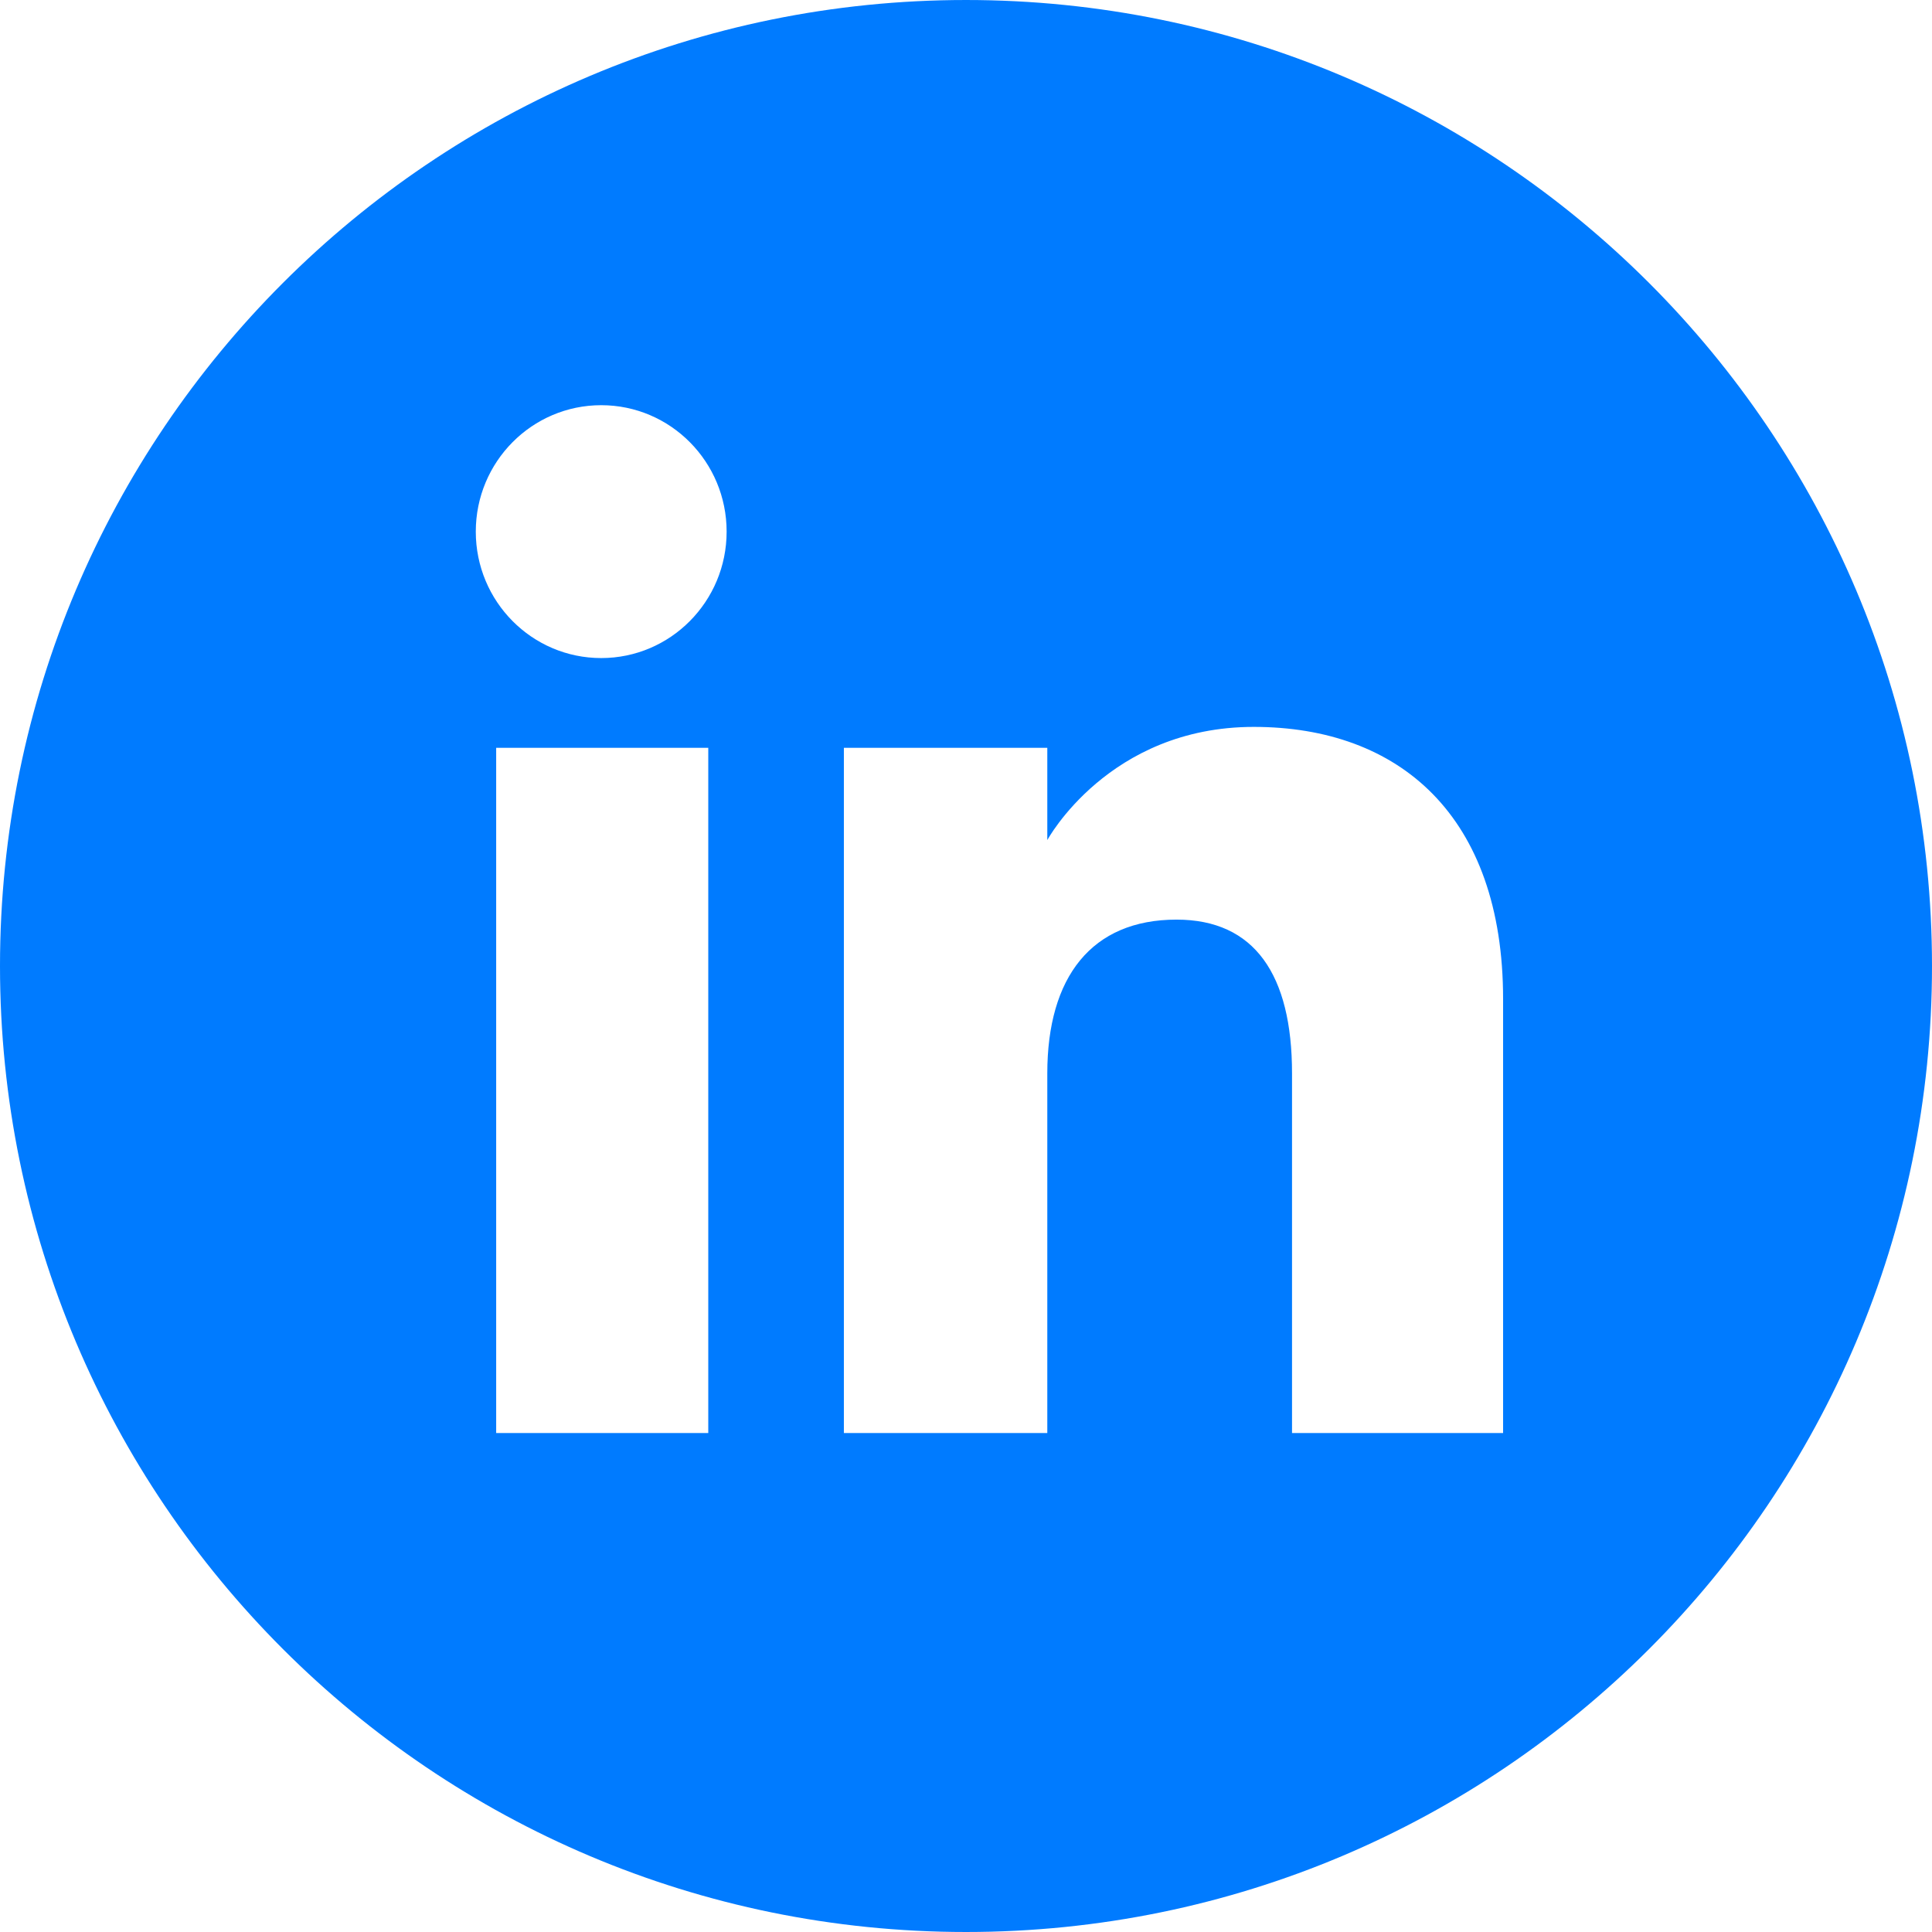
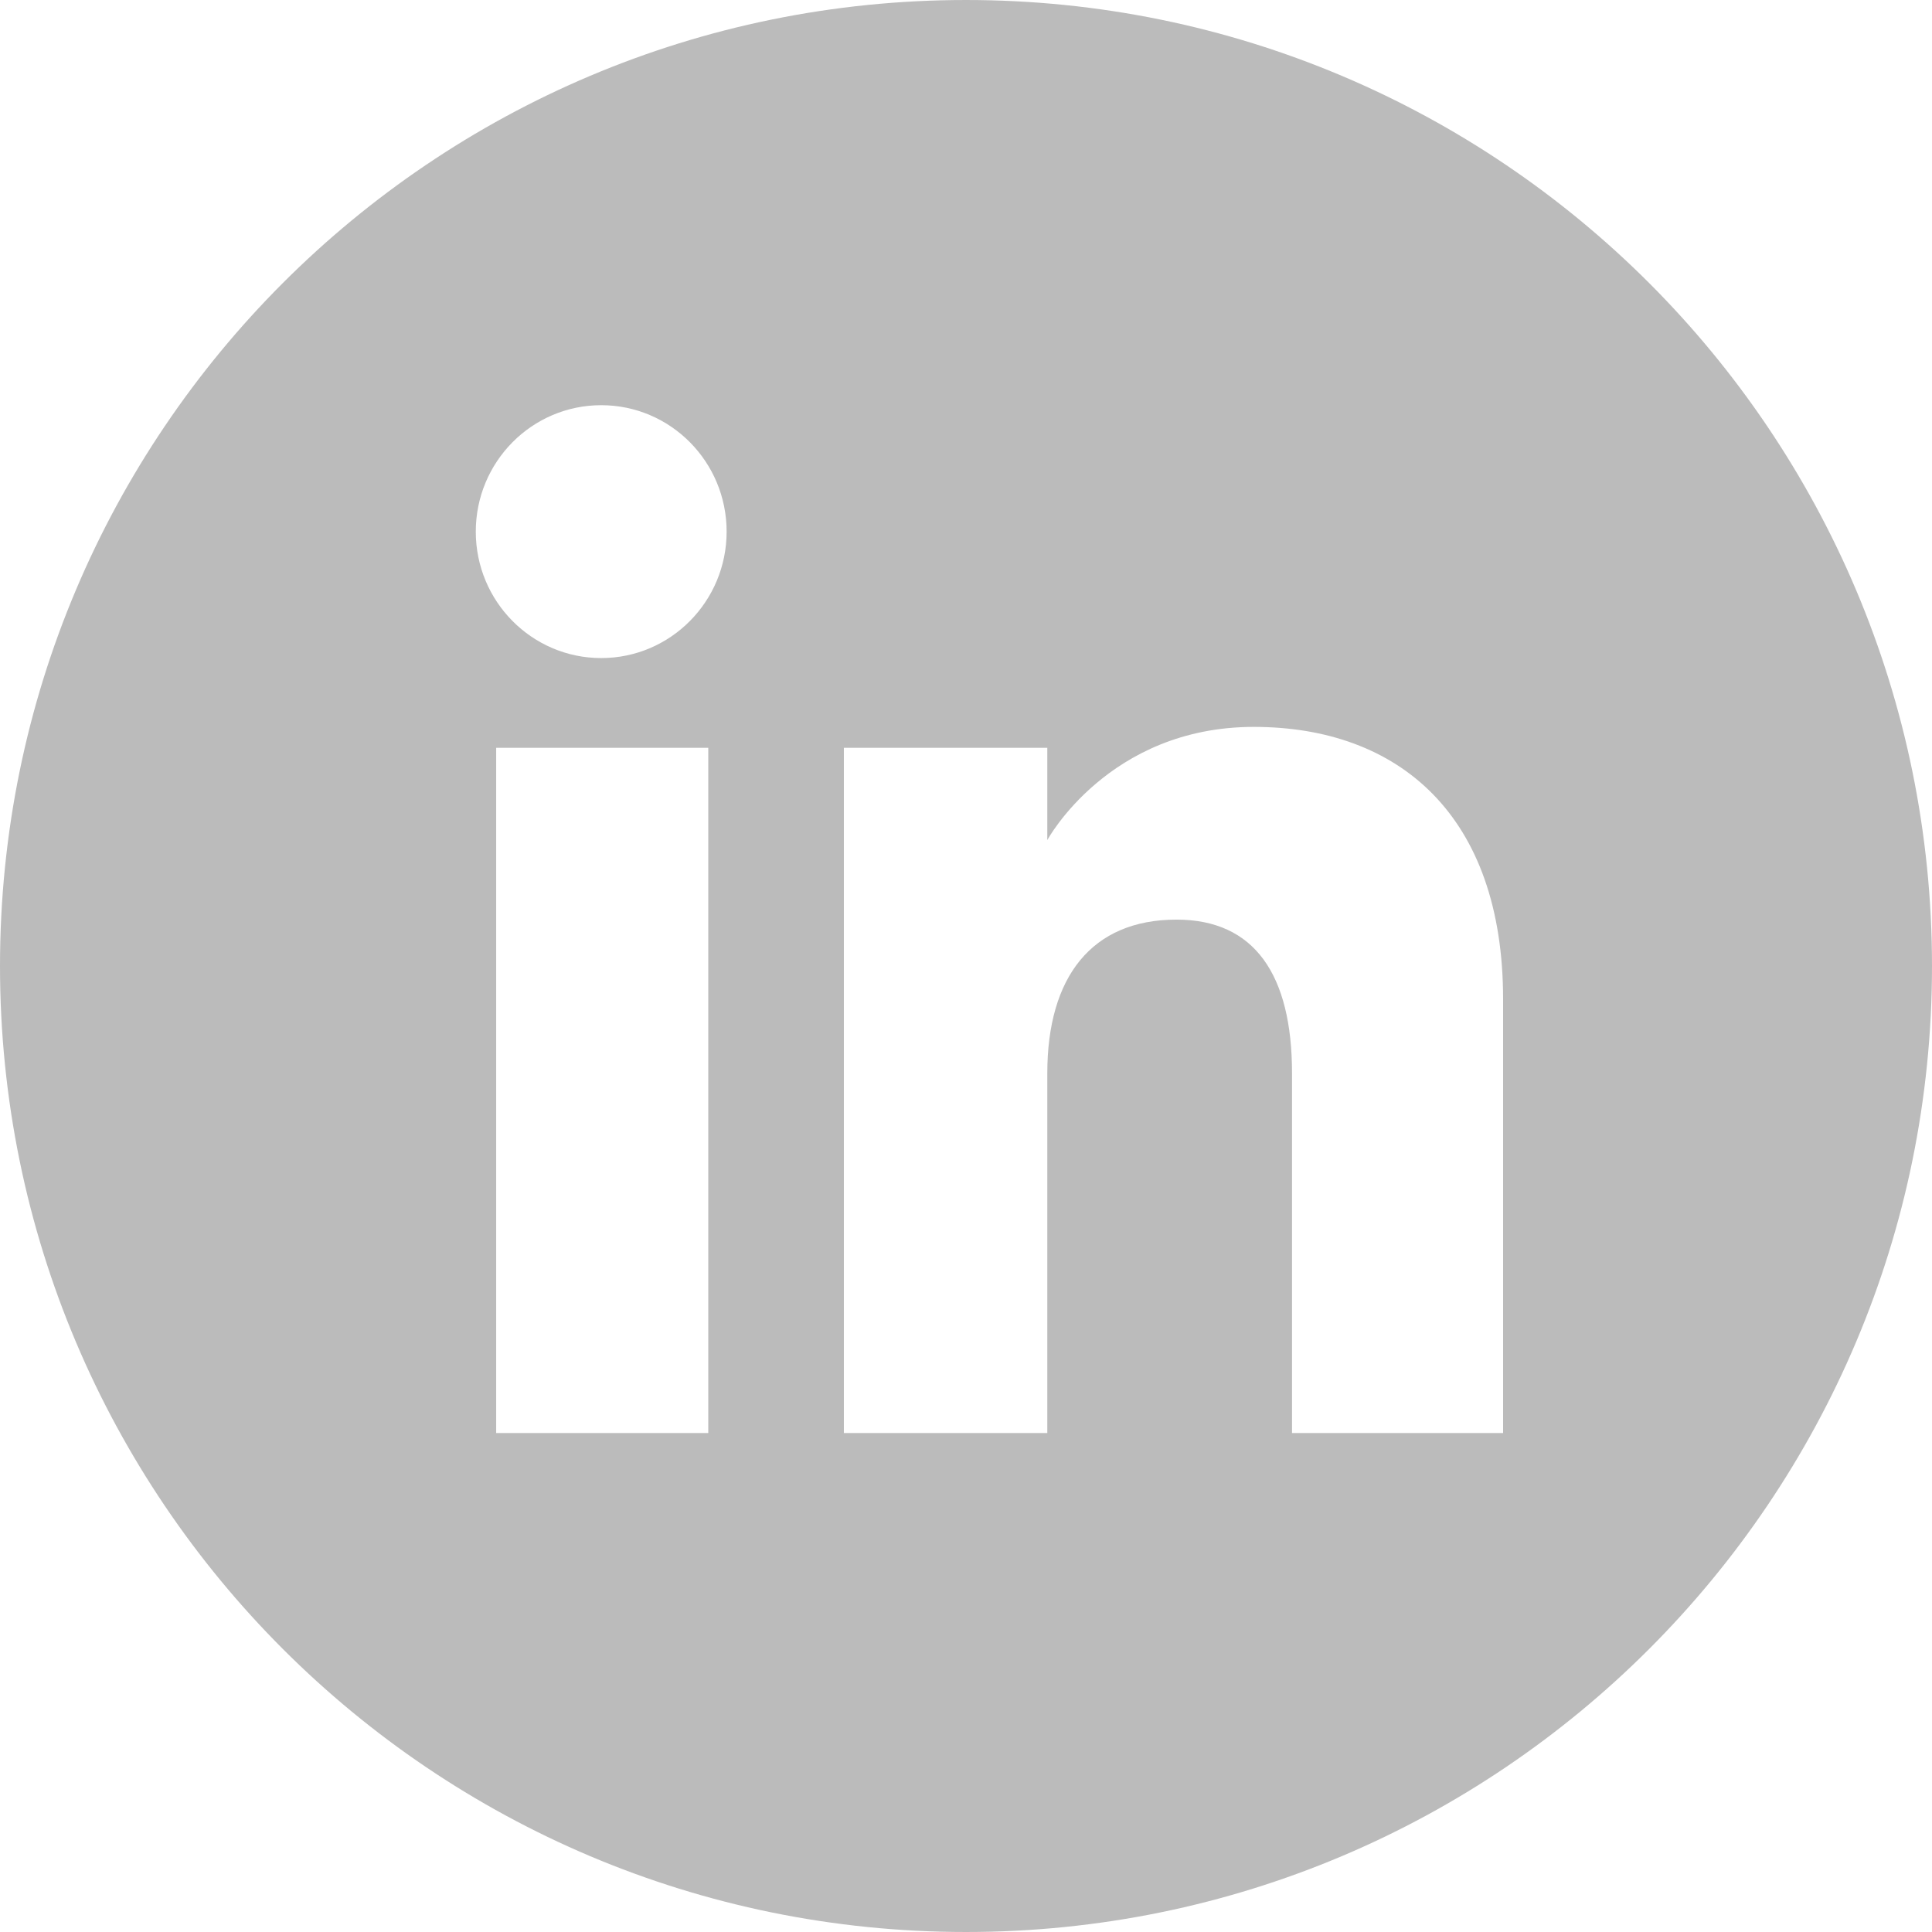
<svg xmlns="http://www.w3.org/2000/svg" width="2500" height="2500" viewBox="7.025 7.025 497.951 497.95">
  <linearGradient id="a" gradientUnits="userSpaceOnUse" x1="-974.482" y1="1306.773" x2="-622.378" y2="1658.877" gradientTransform="translate(1054.43 -1226.825)">
    <stop offset="0" stop-color="#fff" />
    <stop offset="1" stop-color="#fff" />
  </linearGradient>
-   <path d="M256 7.025C118.494 7.025 7.025 118.494 7.025 256S118.494 504.975 256 504.975 504.976 393.506 504.976 256C504.975 118.494 393.504 7.025 256 7.025zm-66.427 369.343h-54.665V199.761h54.665v176.607zM161.98 176.633c-17.853 0-32.326-14.591-32.326-32.587 0-17.998 14.475-32.588 32.326-32.588s32.324 14.59 32.324 32.588c.001 17.997-14.472 32.587-32.324 32.587zm232.45 199.735h-54.4v-92.704c0-25.426-9.658-39.619-29.763-39.619-21.881 0-33.312 14.782-33.312 39.619v92.704h-52.43V199.761h52.43v23.786s15.771-29.173 53.219-29.173c37.449 0 64.257 22.866 64.257 70.169l-.001 111.825z" fill="rgb(0, 123, 255)" />
+   <path d="M256 7.025C118.494 7.025 7.025 118.494 7.025 256S118.494 504.975 256 504.975 504.976 393.506 504.976 256C504.975 118.494 393.504 7.025 256 7.025zm-66.427 369.343h-54.665V199.761h54.665v176.607zM161.98 176.633c-17.853 0-32.326-14.591-32.326-32.587 0-17.998 14.475-32.588 32.326-32.588s32.324 14.59 32.324 32.588c.001 17.997-14.472 32.587-32.324 32.587zm232.45 199.735h-54.4v-92.704c0-25.426-9.658-39.619-29.763-39.619-21.881 0-33.312 14.782-33.312 39.619v92.704h-52.43V199.761h52.43v23.786s15.771-29.173 53.219-29.173c37.449 0 64.257 22.866 64.257 70.169l-.001 111.825z" fill="rgb(187, 187, 187)" />
</svg>
